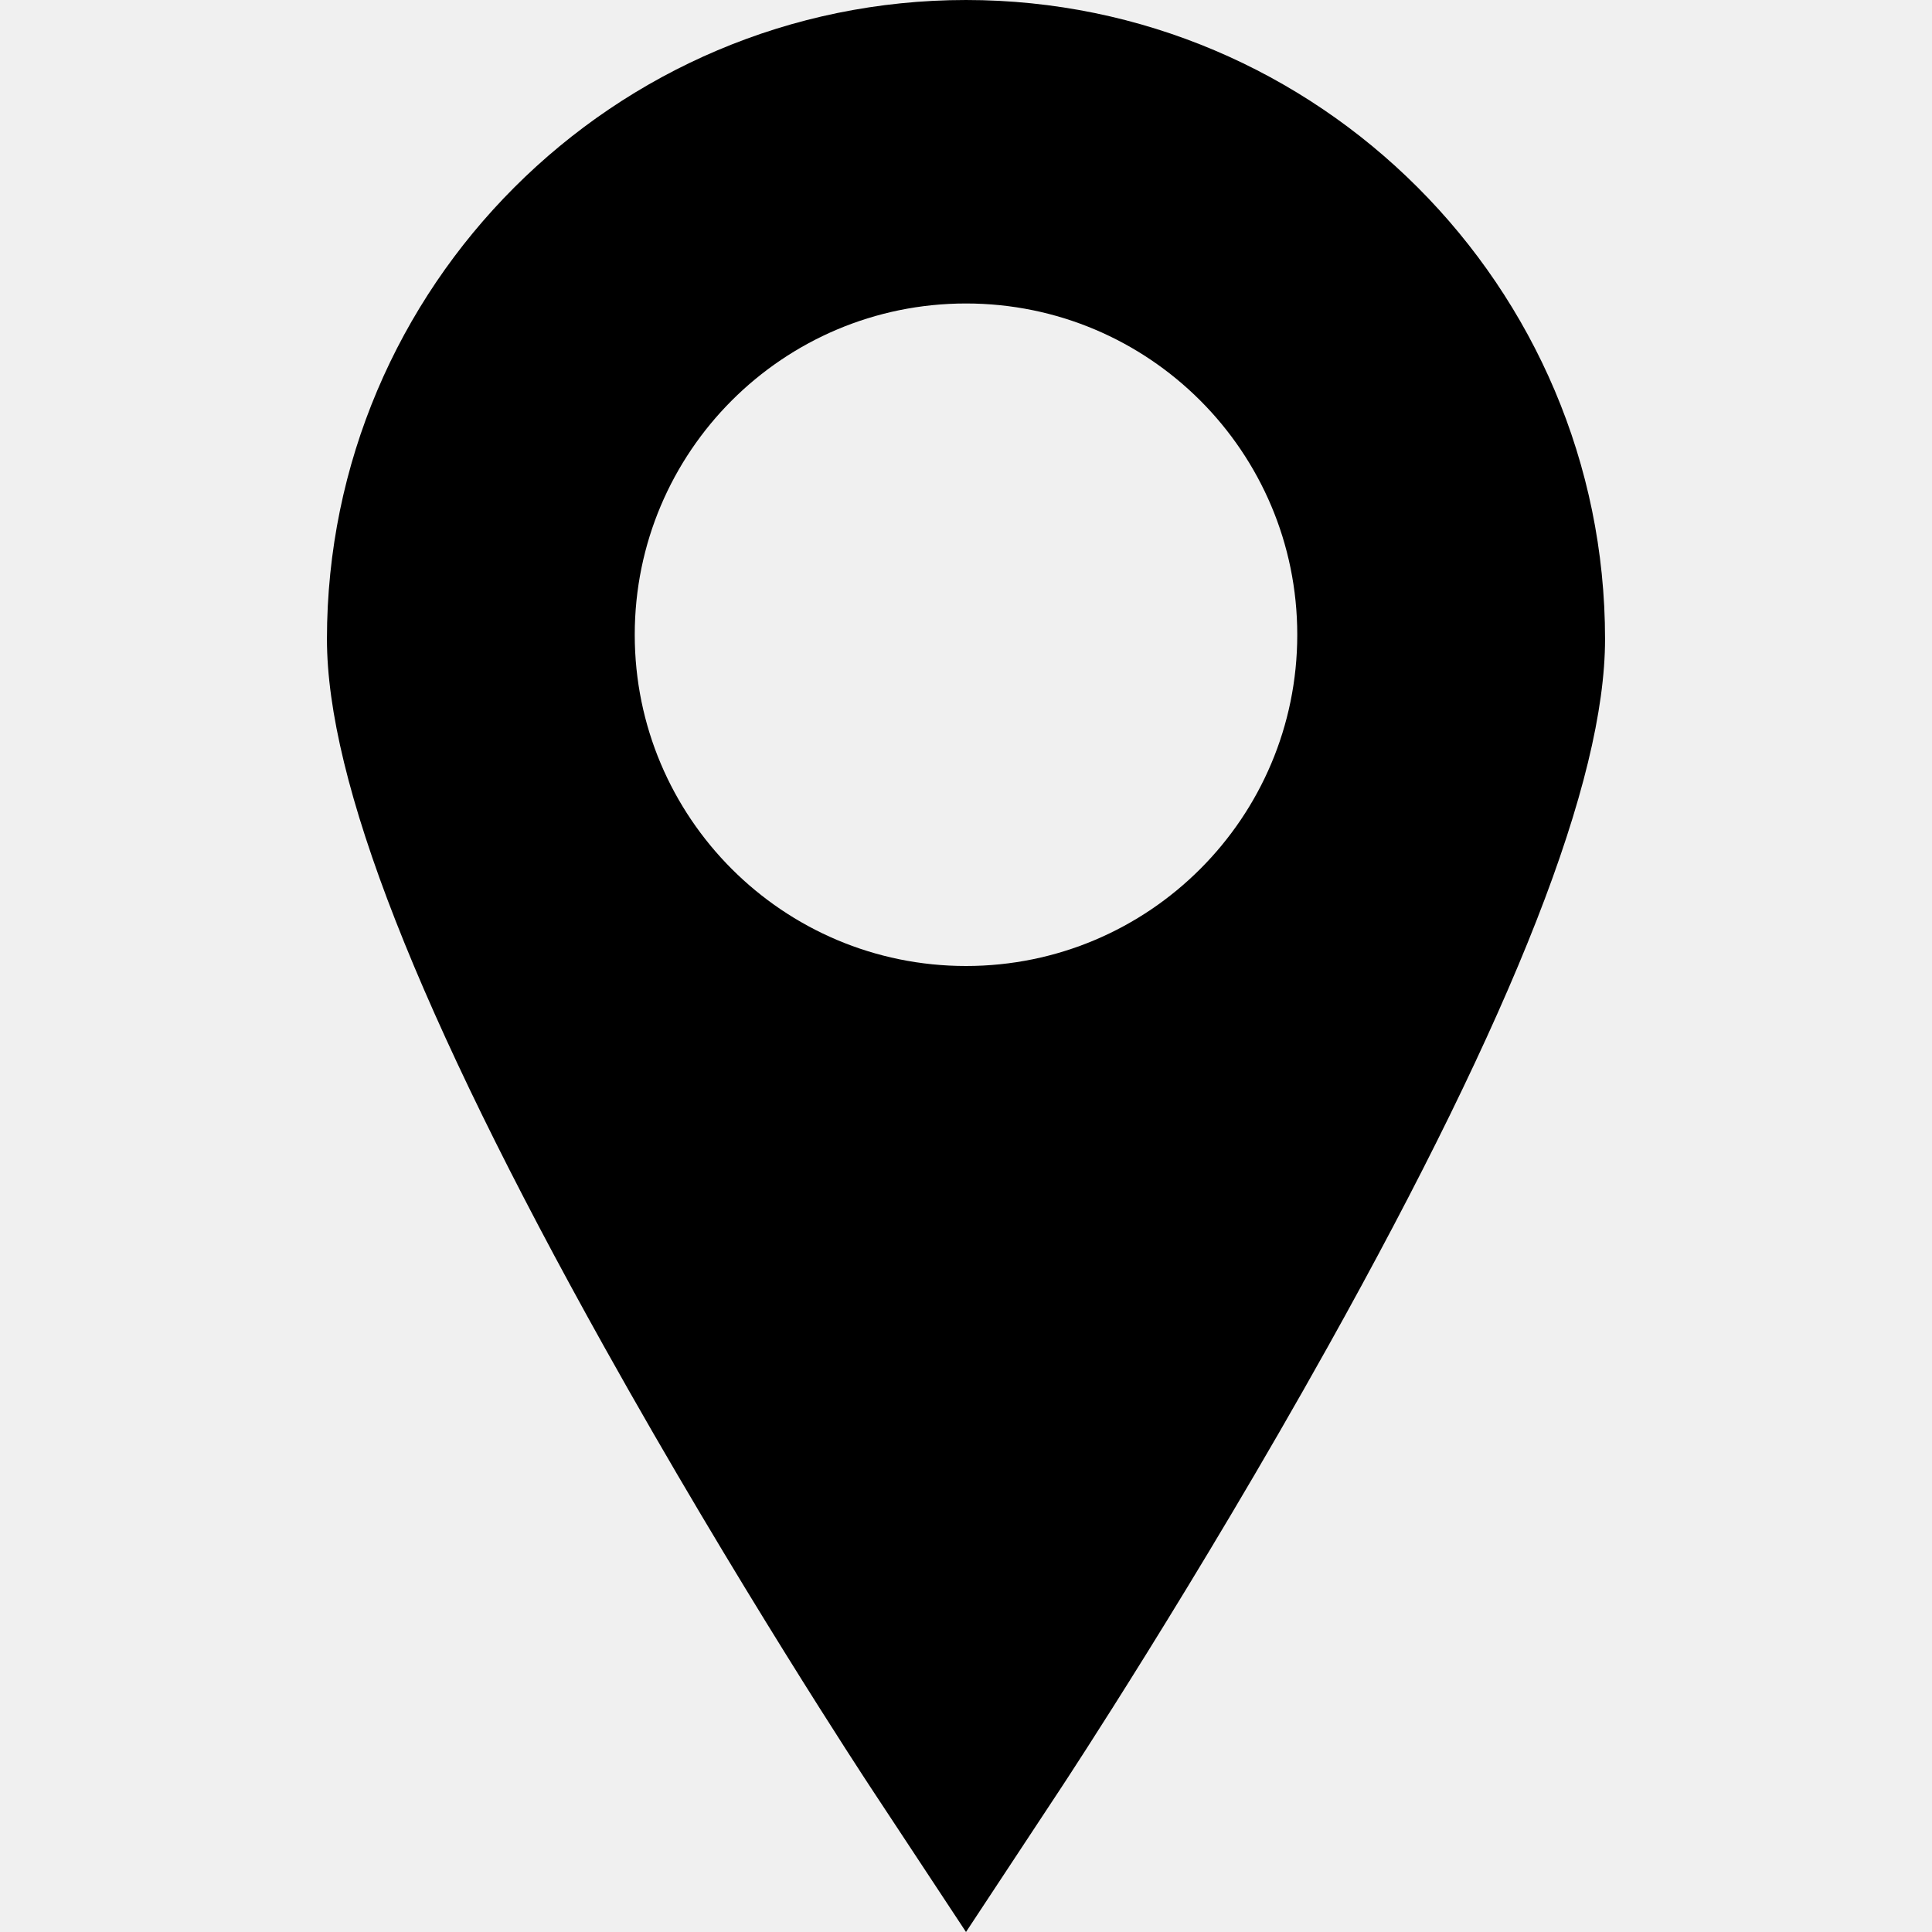
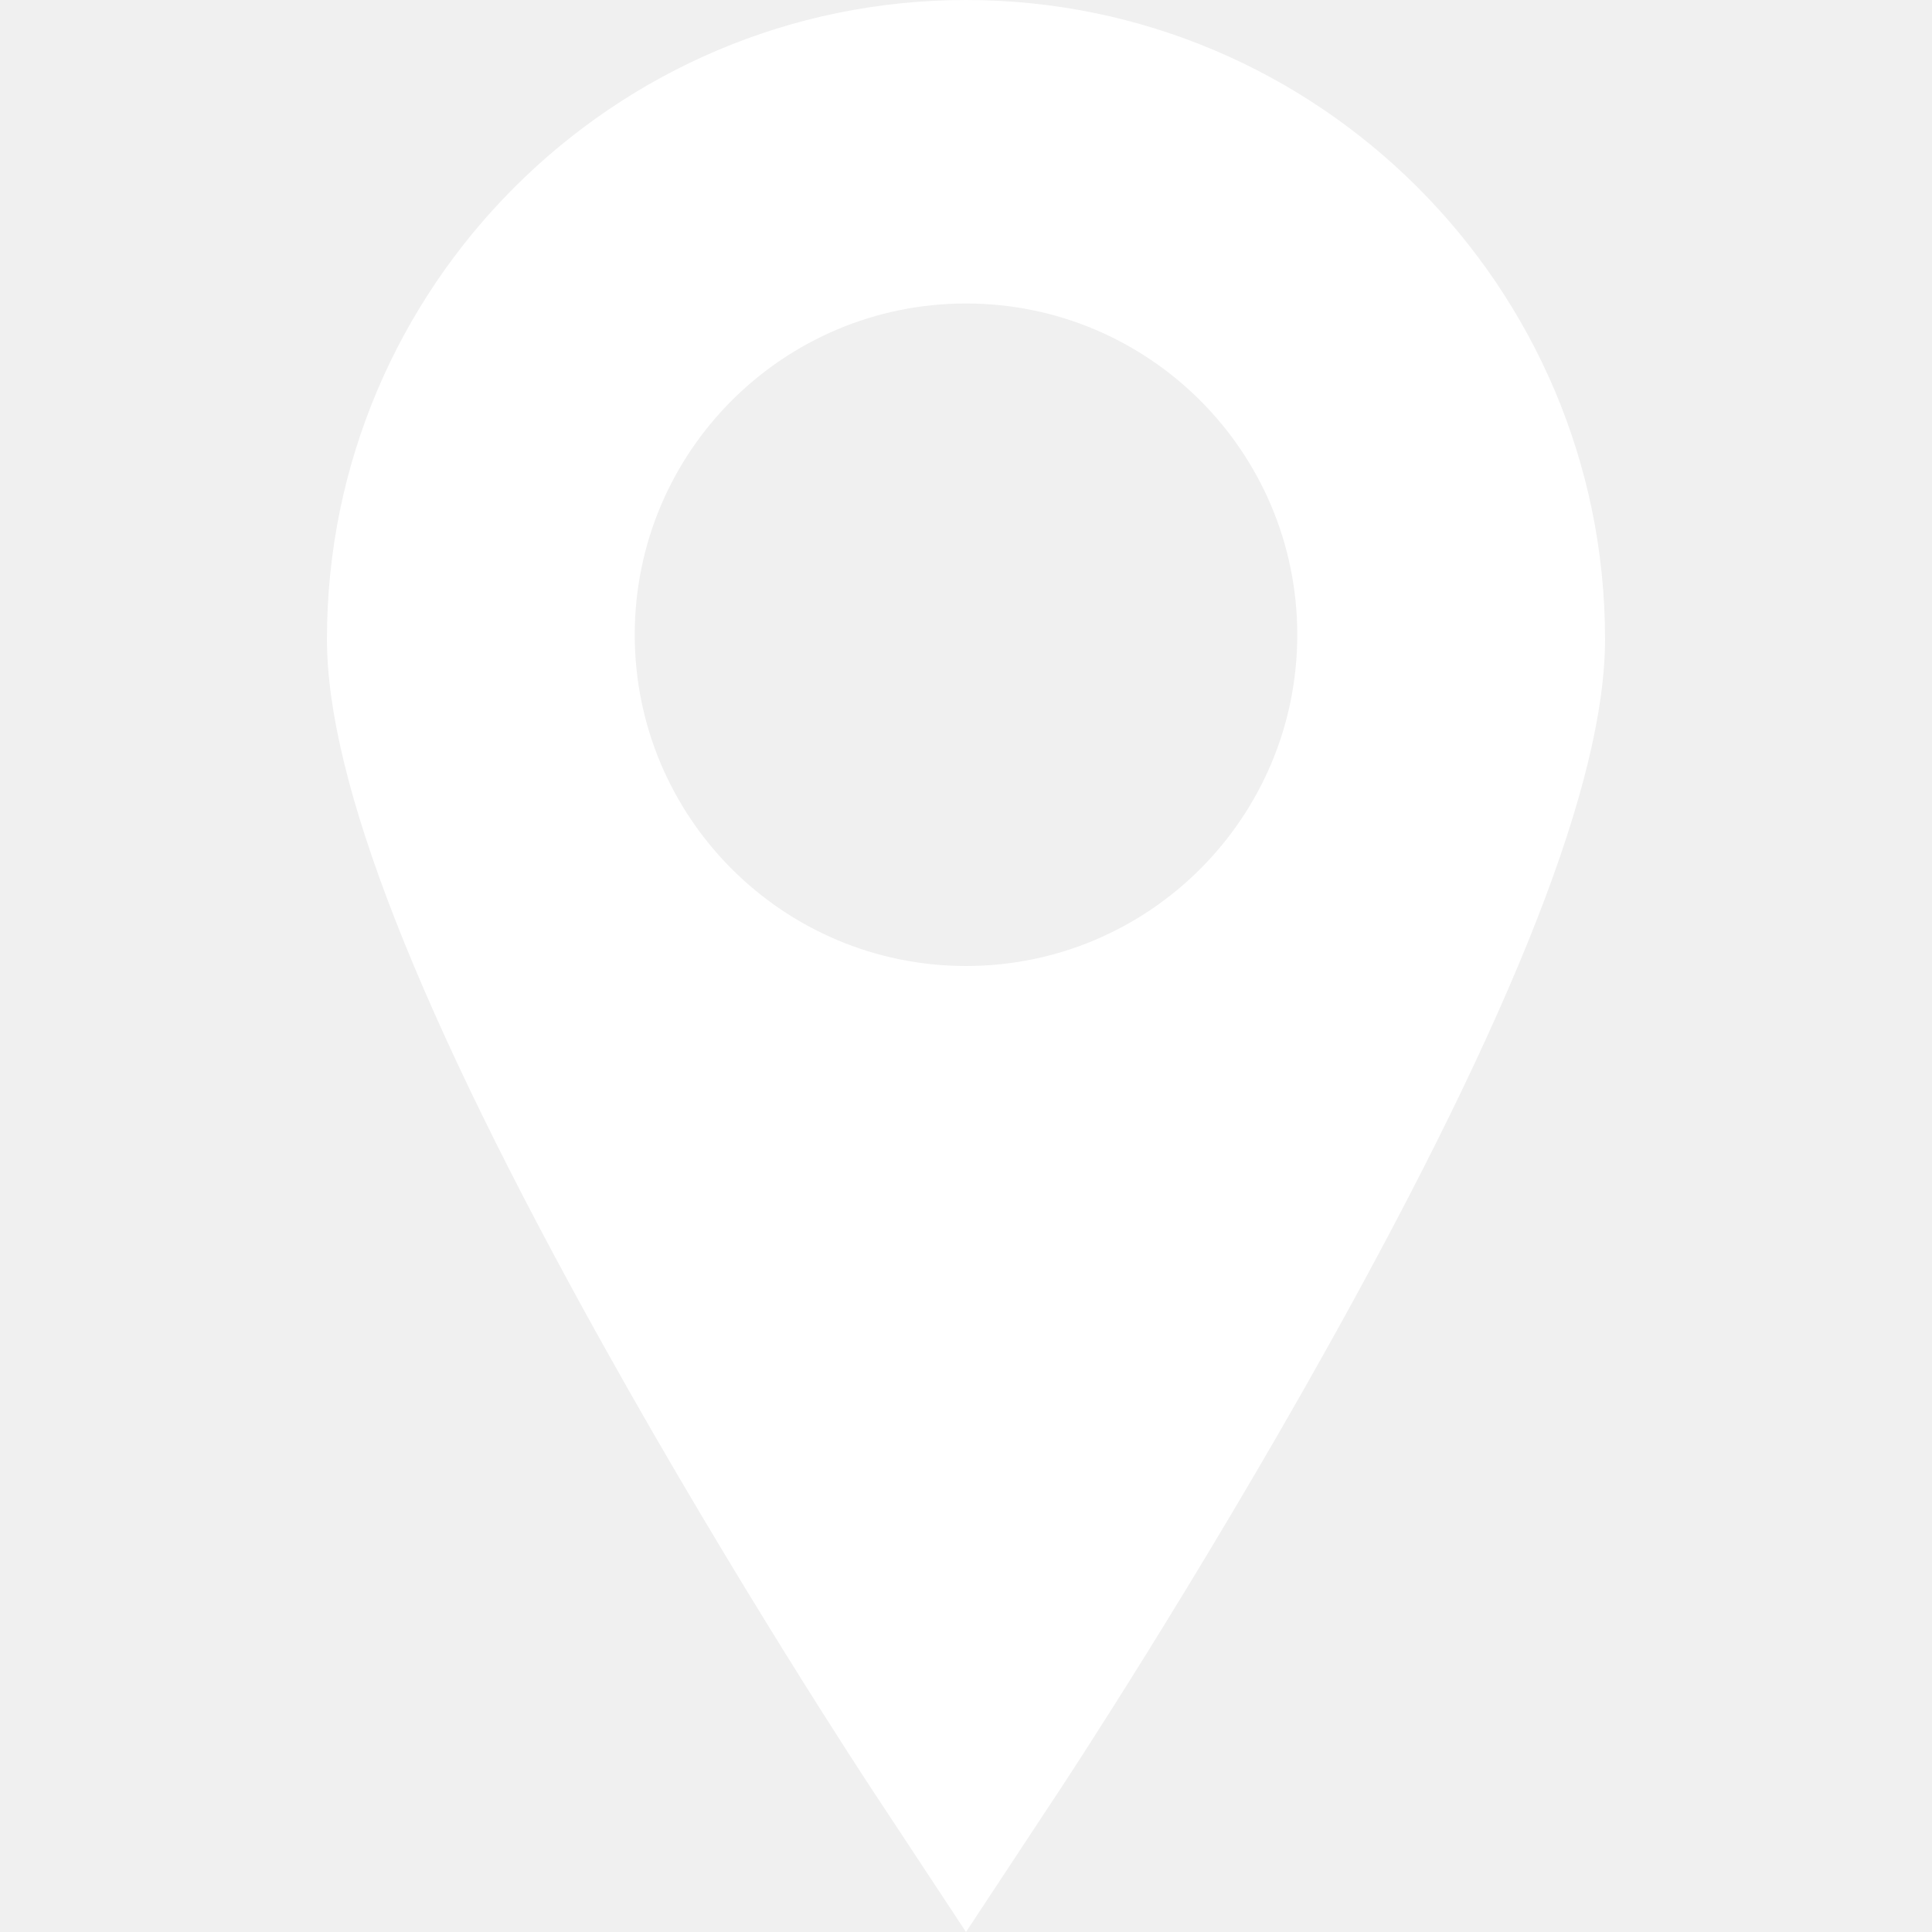
<svg xmlns="http://www.w3.org/2000/svg" version="1.1" id="Capa_1" x="0px" y="0px" width="512px" height="512px" viewBox="0 0 466.583 466.582" style="enable-background:new 0 0 466.583 466.582;" xml:space="preserve">
  <g>
-     <path d="M233.292,0c-85.1,0-154.334,69.234-154.334,154.333c0,34.275,21.887,90.155,66.908,170.834   c31.846,57.063,63.168,104.643,64.484,106.64l22.942,34.775l22.941-34.774c1.317-1.998,32.641-49.577,64.483-106.64   c45.023-80.68,66.908-136.559,66.908-170.834C387.625,69.234,318.391,0,233.292,0z M233.292,233.291c-44.182,0-80-35.817-80-80   s35.818-80,80-80c44.182,0,80,35.817,80,80S277.473,233.291,233.292,233.291z" fill="#000000" />
+     <path d="M233.292,0c-85.1,0-154.334,69.234-154.334,154.333c0,34.275,21.887,90.155,66.908,170.834   c31.846,57.063,63.168,104.643,64.484,106.64l22.942,34.775l22.941-34.774c1.317-1.998,32.641-49.577,64.483-106.64   c45.023-80.68,66.908-136.559,66.908-170.834C387.625,69.234,318.391,0,233.292,0z M233.292,233.291c-44.182,0-80-35.817-80-80   s35.818-80,80-80c44.182,0,80,35.817,80,80S277.473,233.291,233.292,233.291z" fill="#FFFFFF" />
  </g>
  <g>
</g>
  <g>
</g>
  <g>
</g>
  <g>
</g>
  <g>
</g>
  <g>
</g>
  <g>
</g>
  <g>
</g>
  <g>
</g>
  <g>
</g>
  <g>
</g>
  <g>
</g>
  <g>
</g>
  <g>
</g>
  <g>
</g>
</svg>
